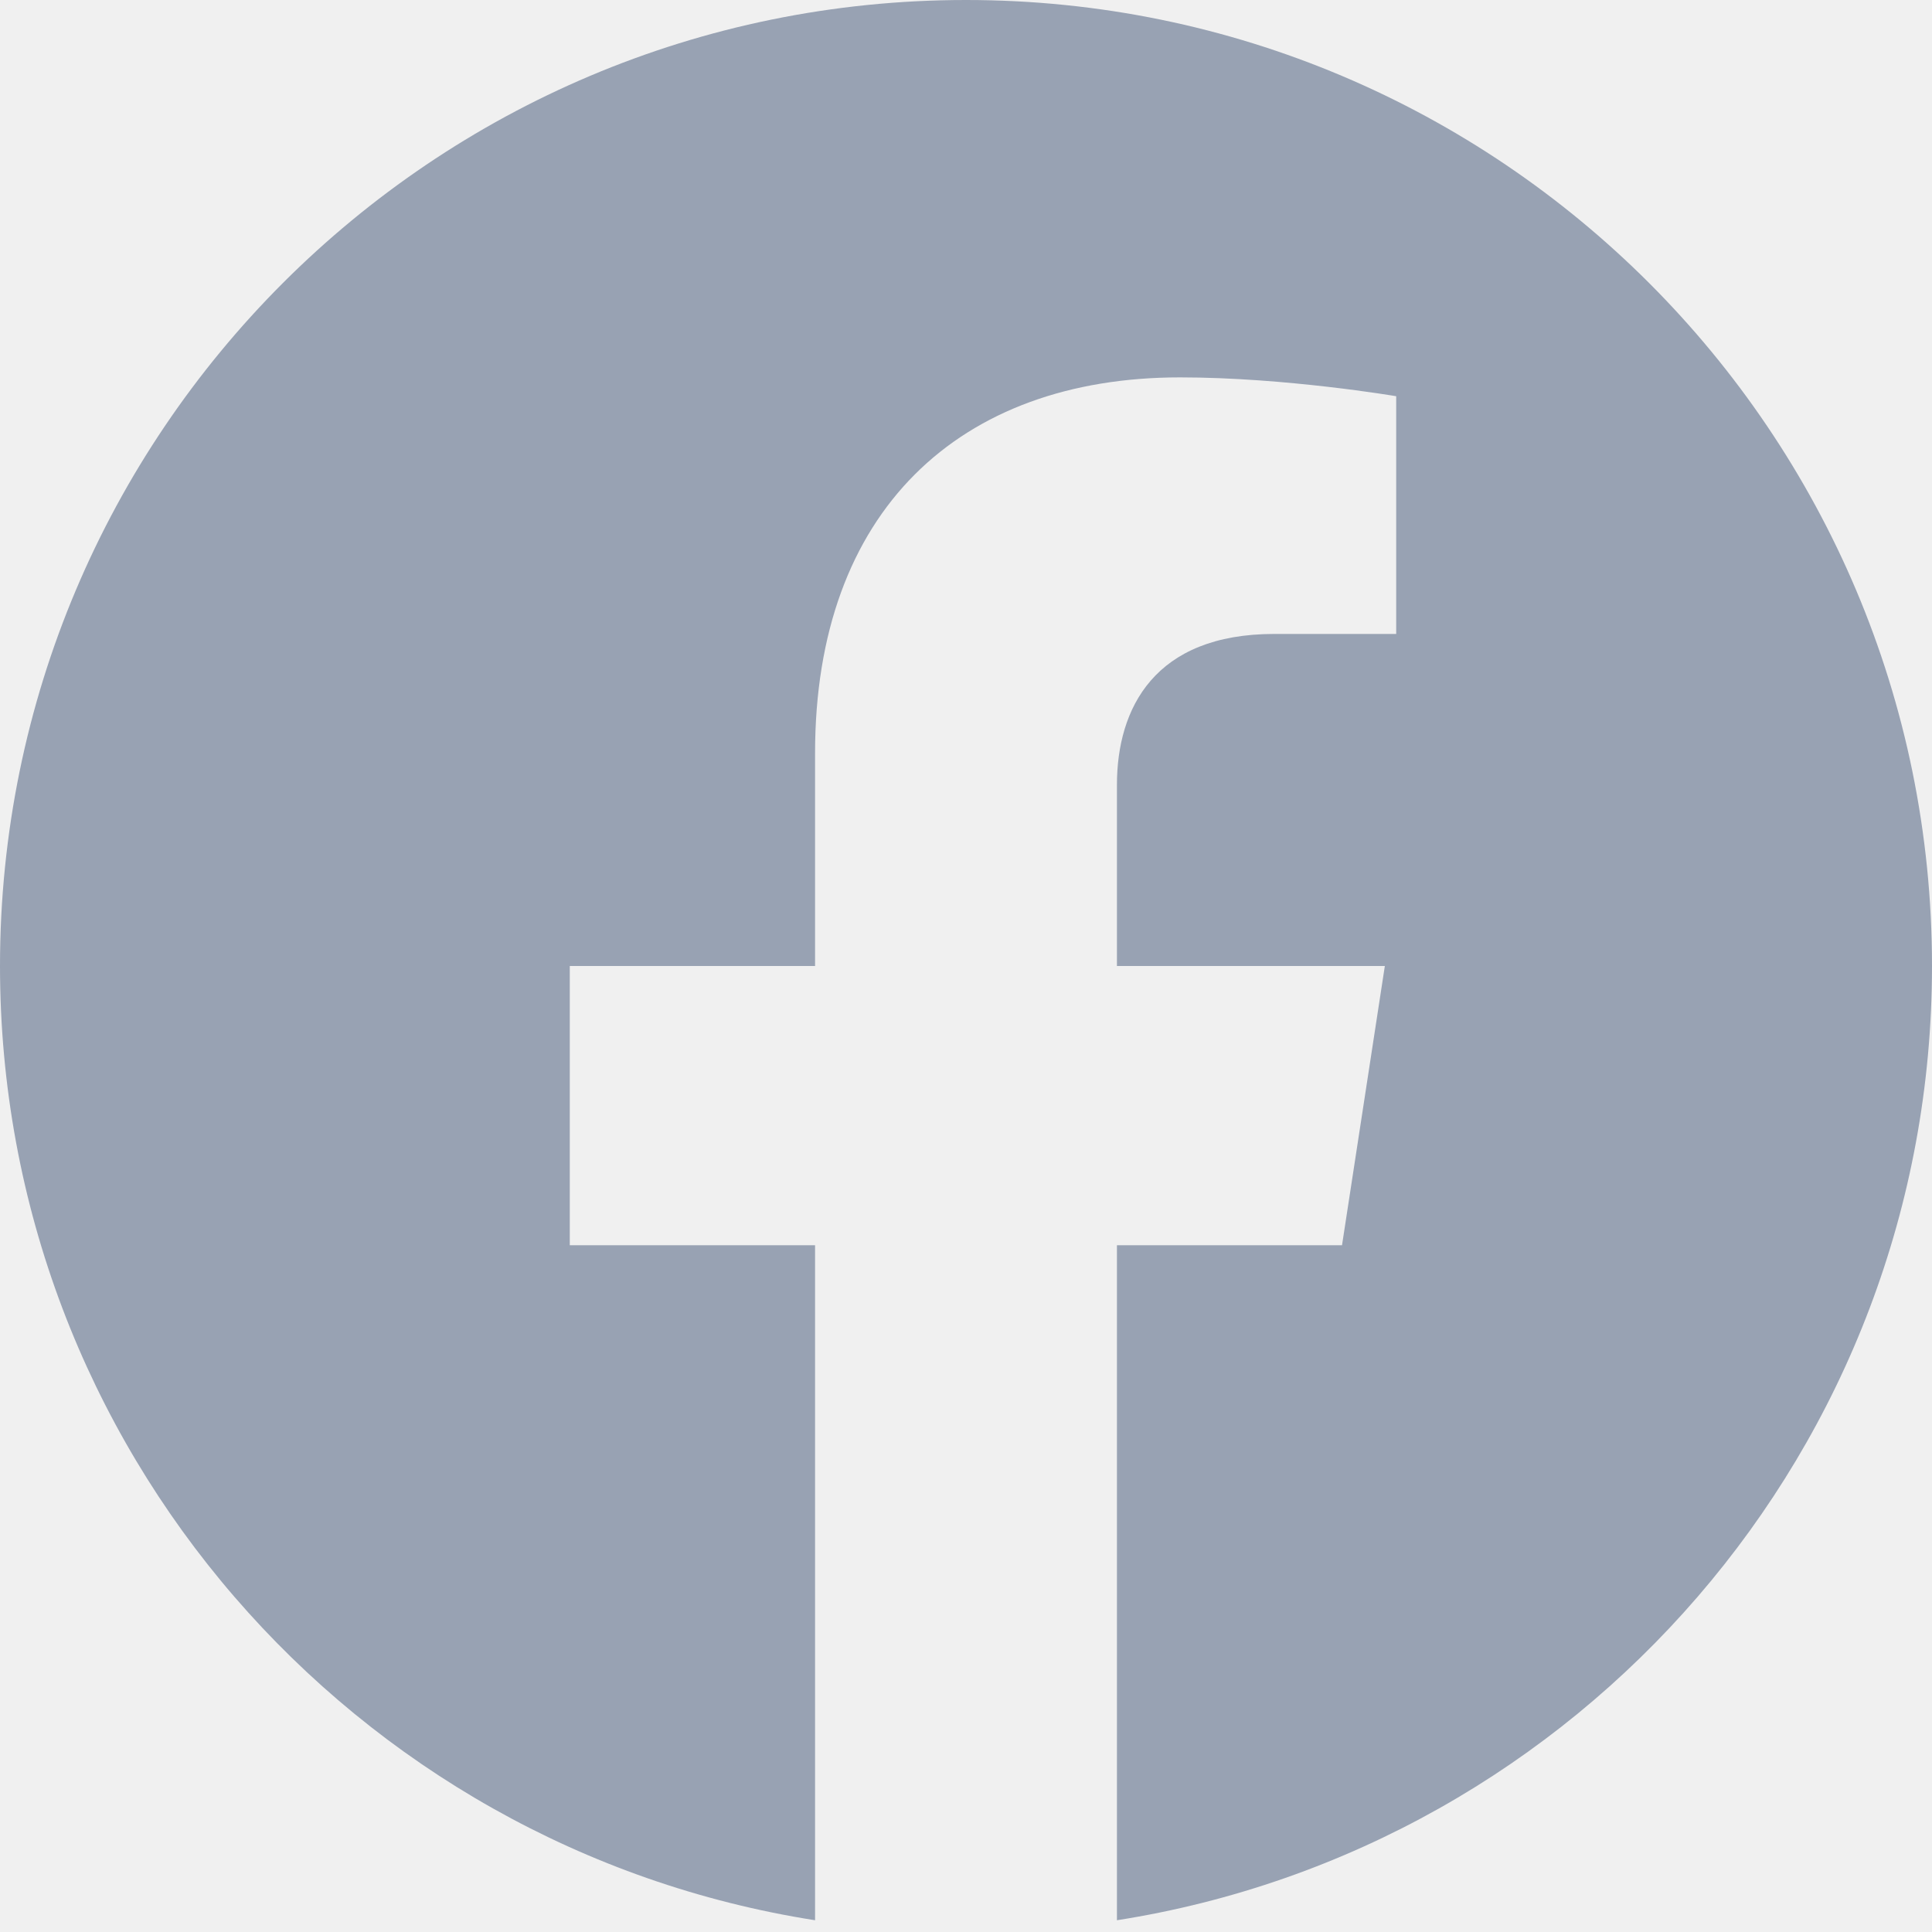
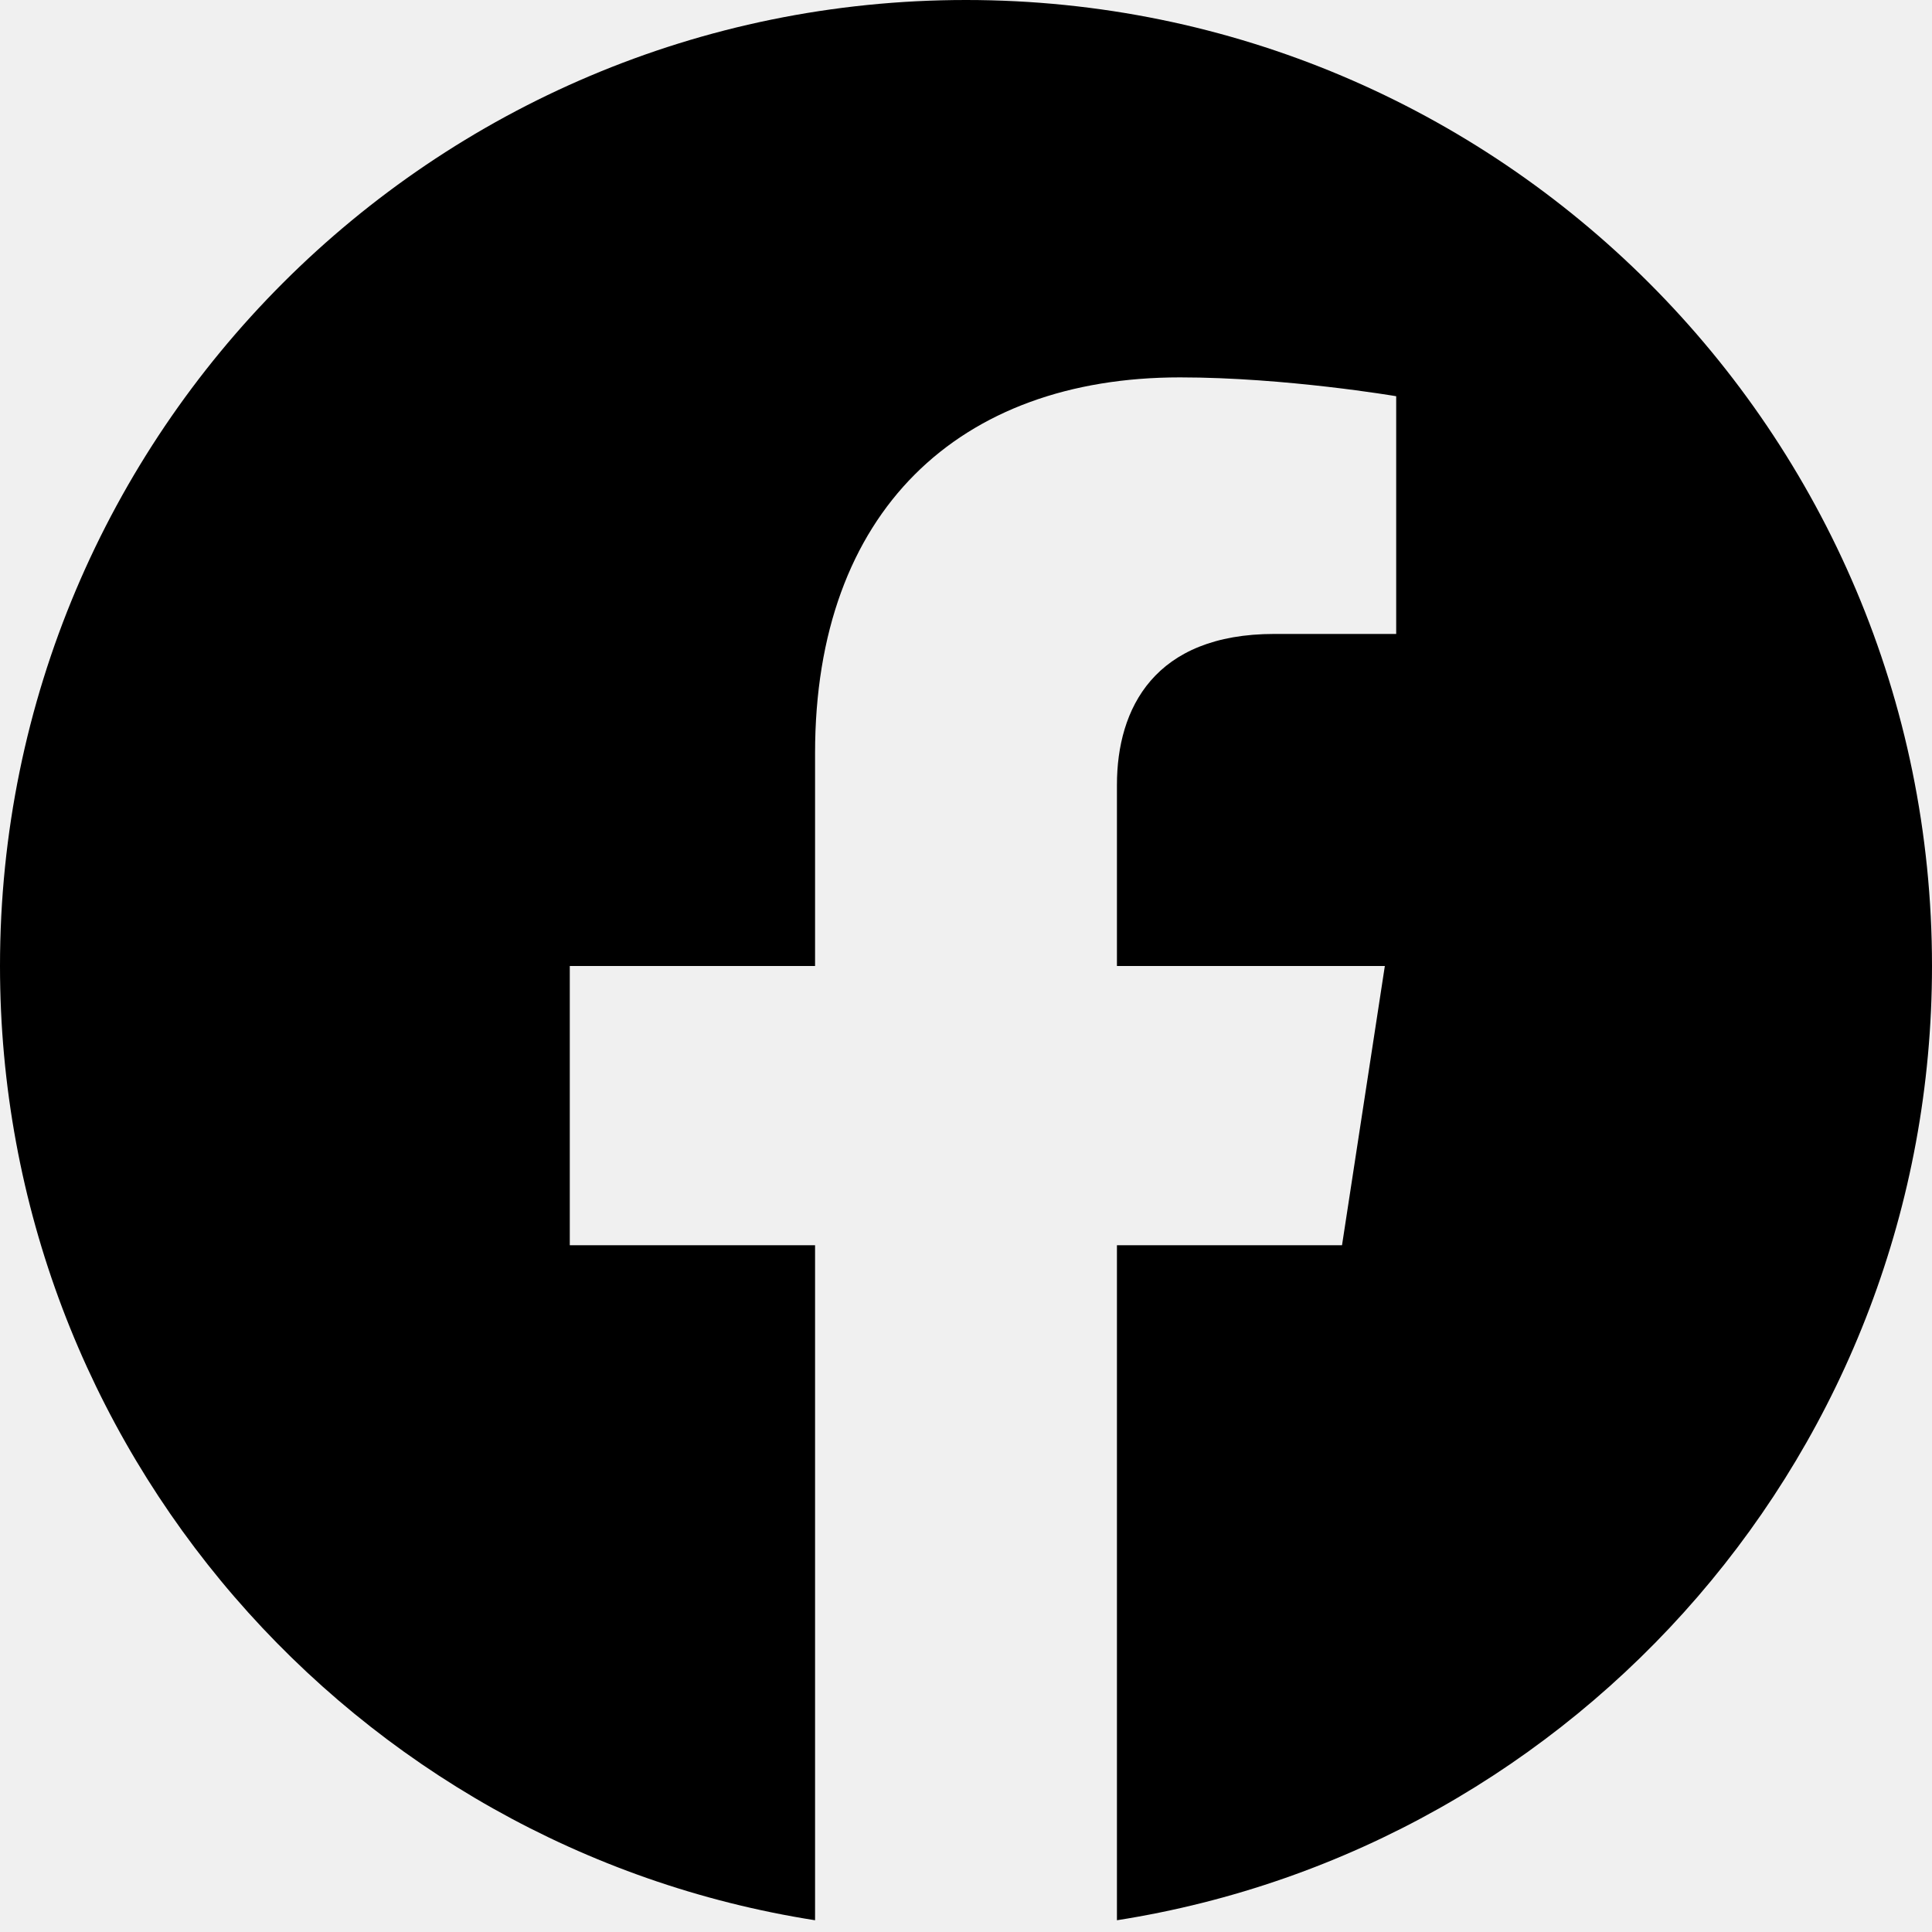
<svg xmlns="http://www.w3.org/2000/svg" width="24" height="24" viewBox="0 0 24 24" fill="none">
  <g clip-path="url(#clip0_2_9181)">
-     <path d="M24 12C24 5.373 18.627 0 12 0C5.373 0 0 5.373 0 12C0 17.989 4.388 22.954 10.125 23.854V15.469H7.078V12H10.125V9.356C10.125 6.349 11.917 4.688 14.658 4.688C15.97 4.688 17.344 4.922 17.344 4.922V7.875H15.831C14.34 7.875 13.875 8.8 13.875 9.75V12H17.203L16.671 15.469H13.875V23.854C19.612 22.954 24 17.989 24 12Z" fill="#98A2B3" />
+     <path d="M24 12C24 5.373 18.627 0 12 0C5.373 0 0 5.373 0 12C0 17.989 4.388 22.954 10.125 23.854V15.469H7.078V12H10.125V9.356C10.125 6.349 11.917 4.688 14.658 4.688C15.97 4.688 17.344 4.922 17.344 4.922V7.875H15.831C14.34 7.875 13.875 8.8 13.875 9.75V12H17.203L16.671 15.469H13.875V23.854C19.612 22.954 24 17.989 24 12Z" fill="currentColor" />
  </g>
  <defs>
    <clipPath id="clip0_2_9181">
      <rect width="24" height="24" fill="white" />
    </clipPath>
  </defs>
</svg>
